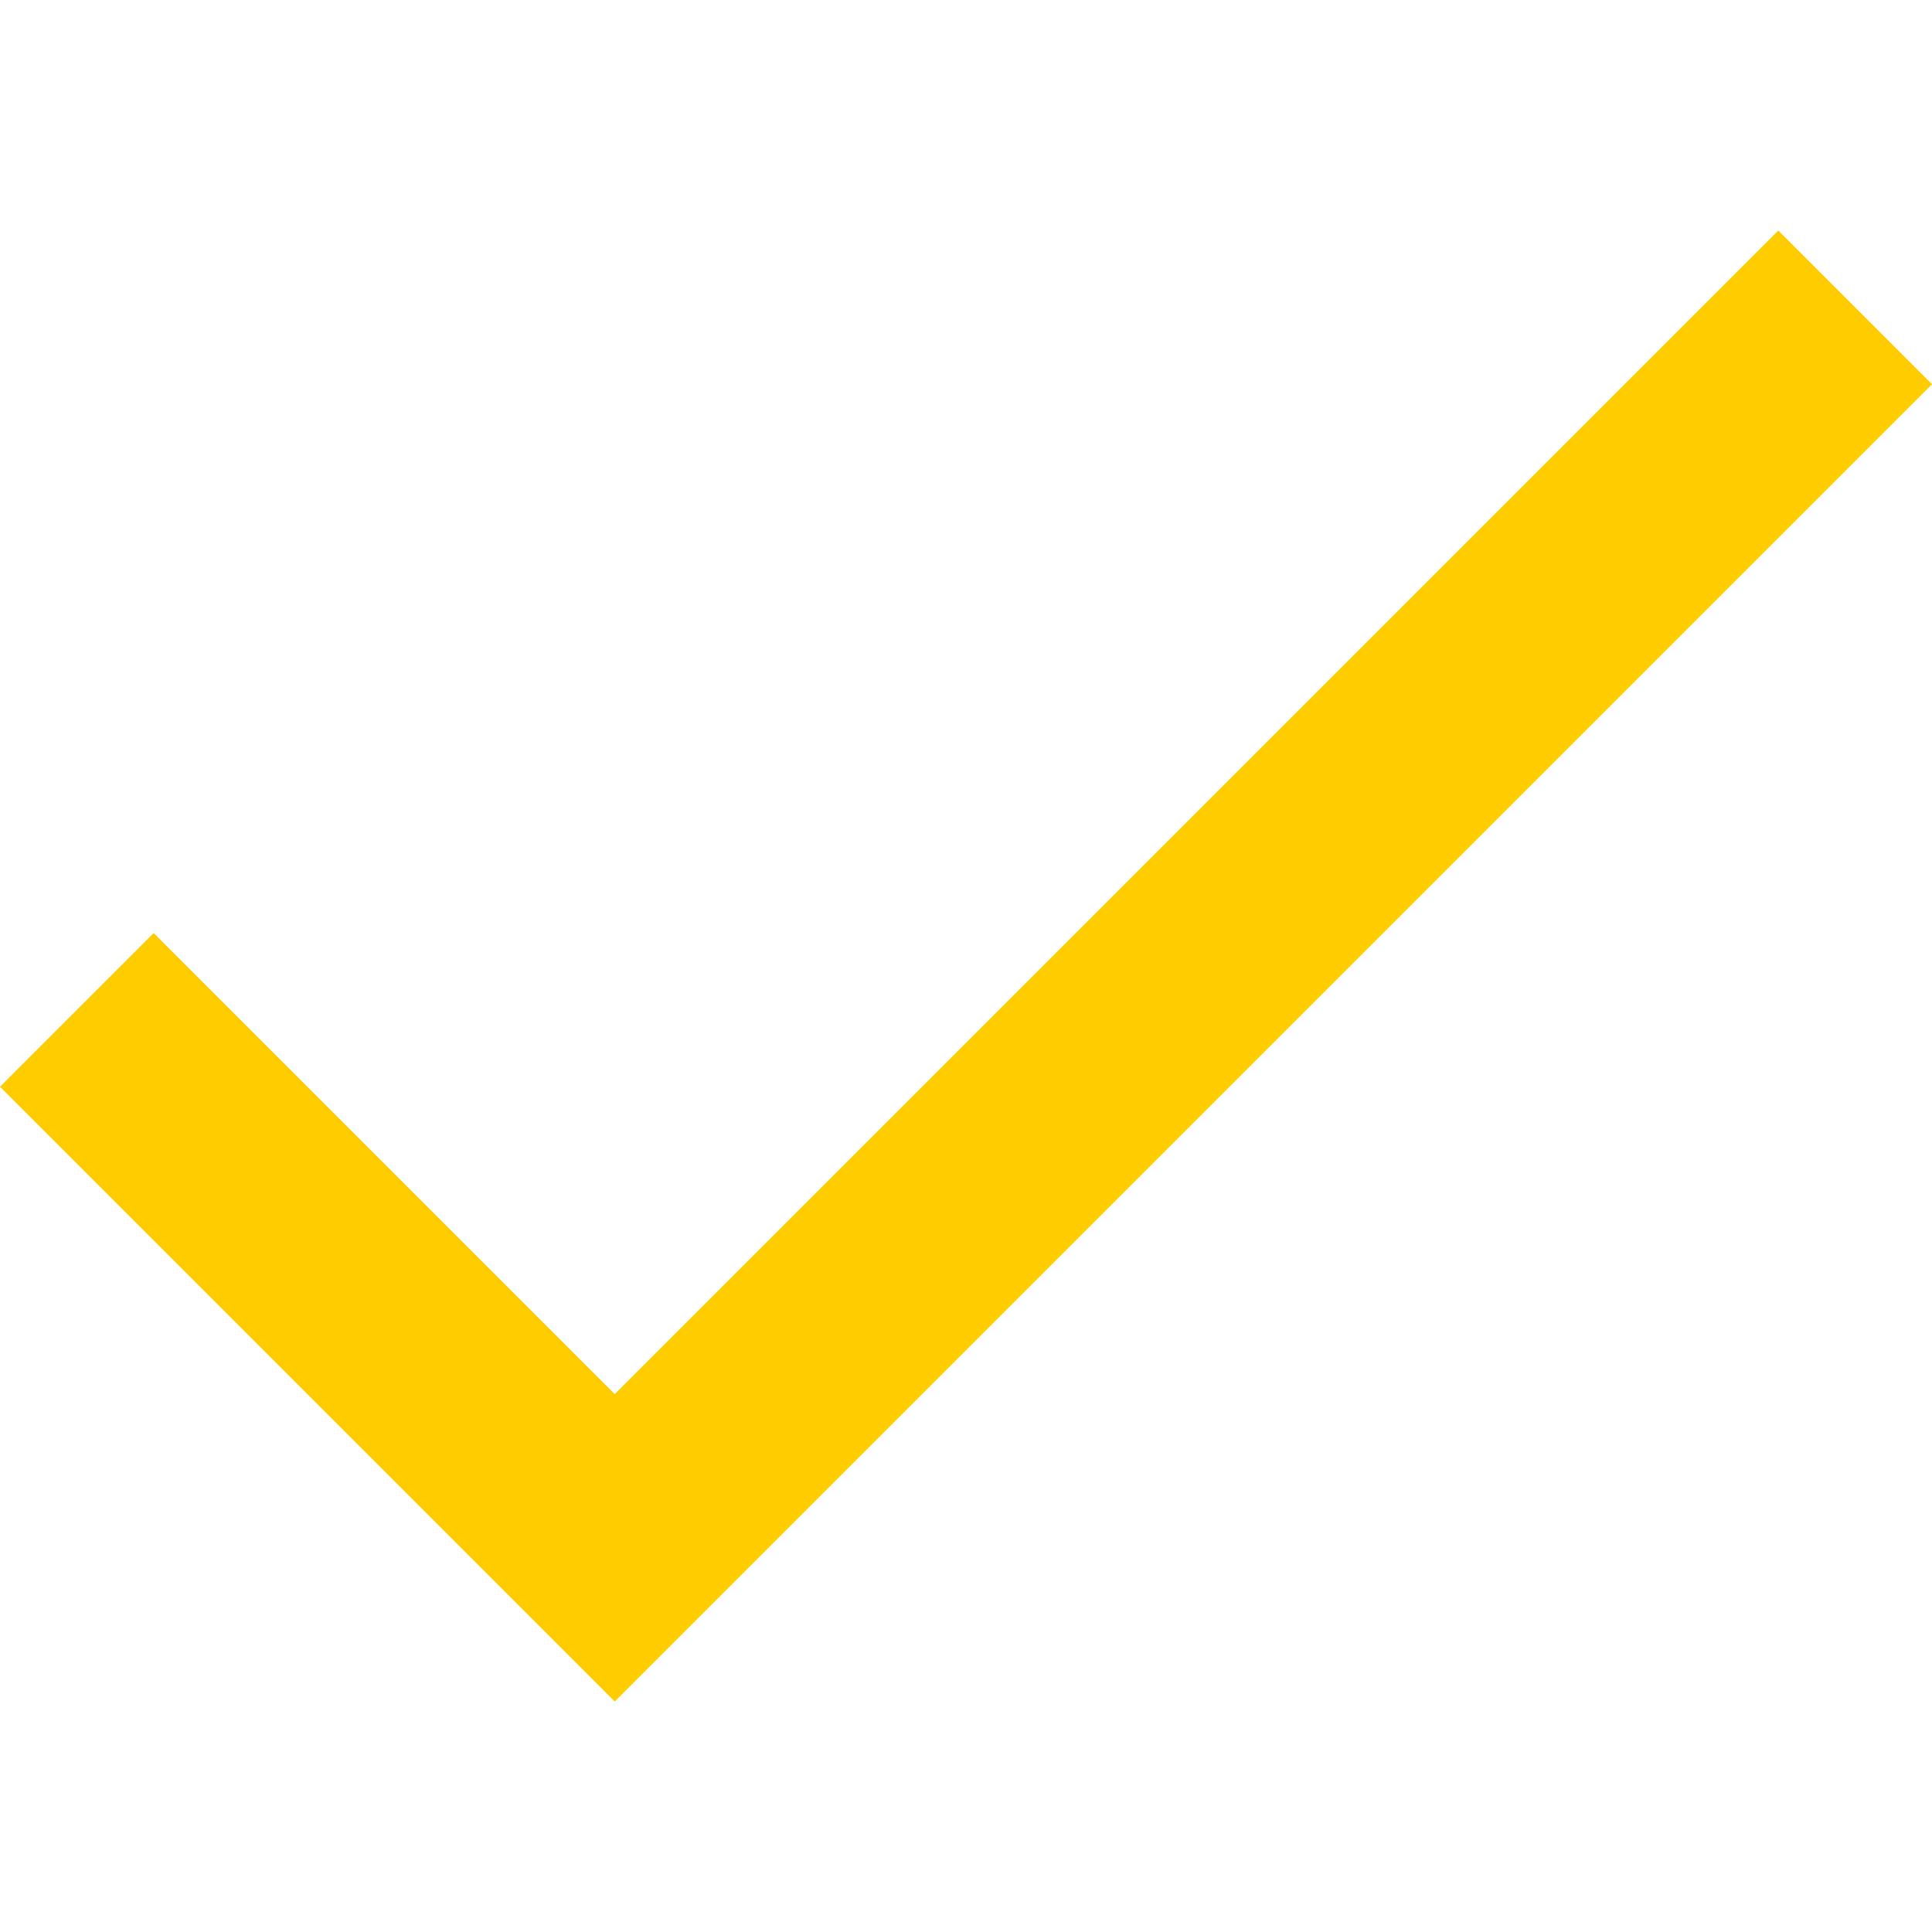
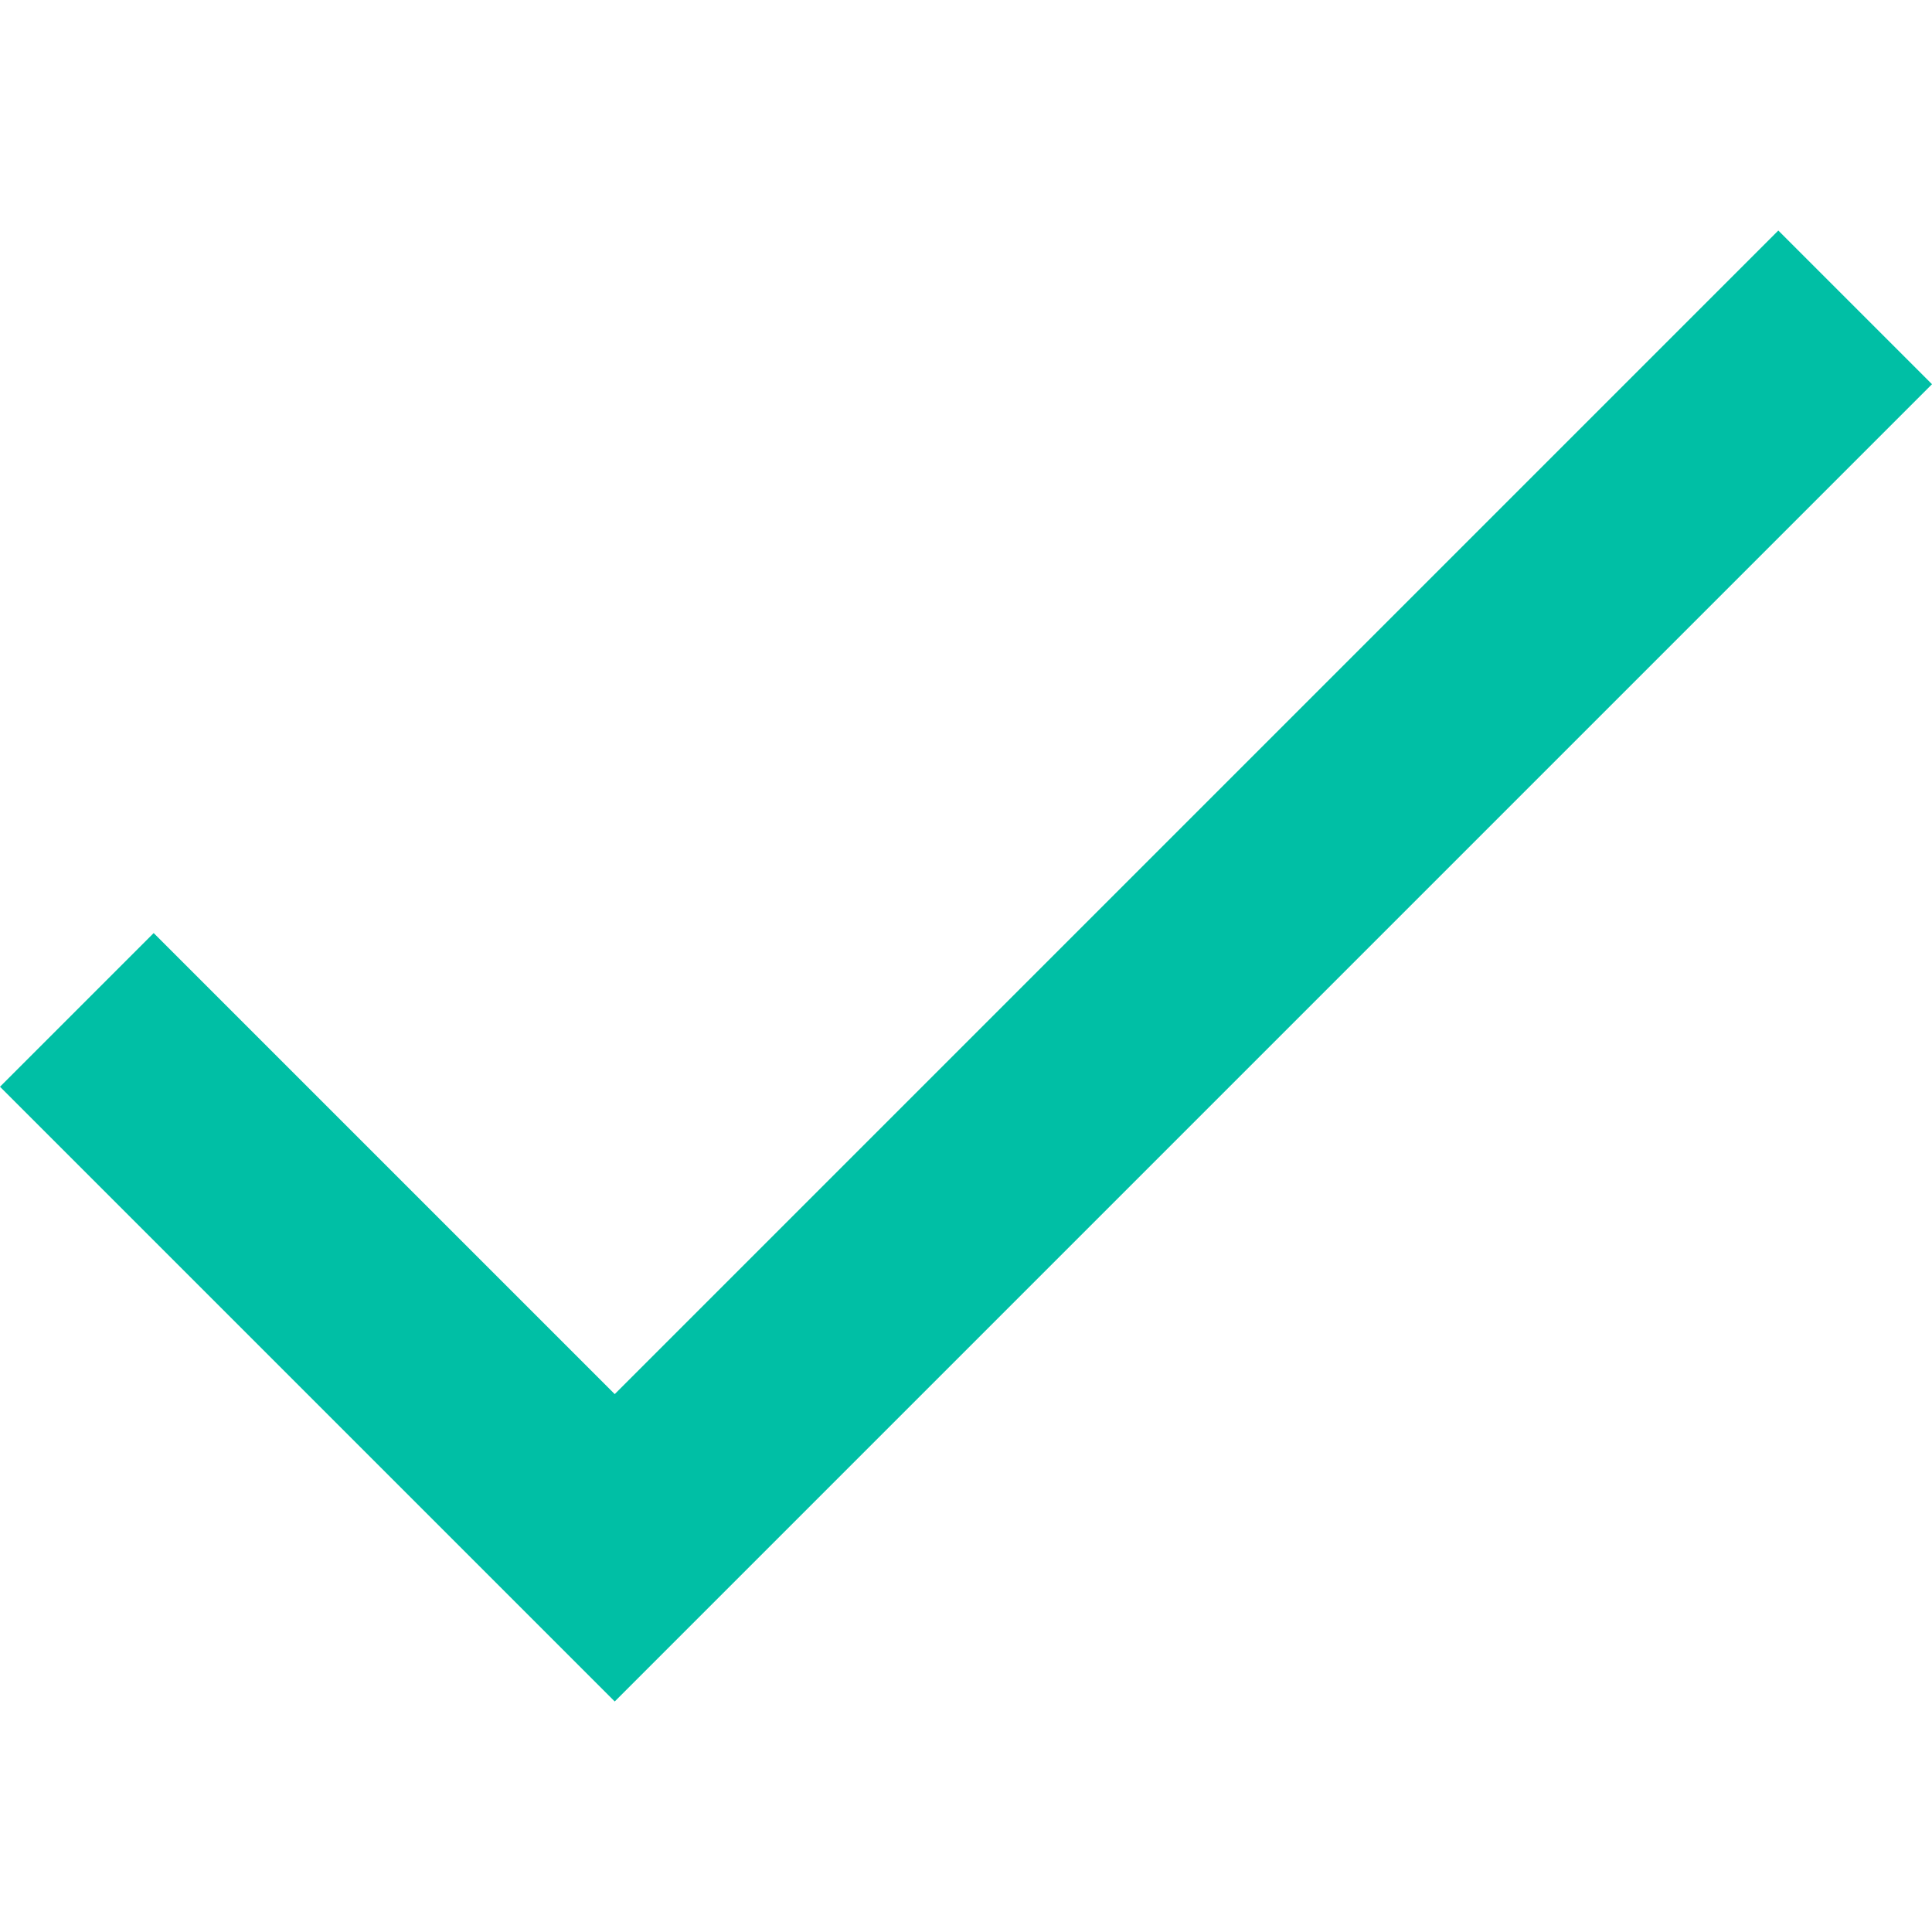
<svg xmlns="http://www.w3.org/2000/svg" version="1.1" id="Capa_1" x="0px" y="0px" width="448.8px" height="448.8px" viewBox="0 0 448.8 448.8" enable-background="new 0 0 448.8 448.8" xml:space="preserve">
  <g>
    <g id="done">
-       <polygon fill="#FFCC00" points="142.8,323.85 35.7,216.75 0,252.451 142.8,395.25 448.8,89.25 413.099,53.55   " />
+       <polygon fill="#00BFA5" points="142.8,323.85 35.7,216.75 0,252.451 142.8,395.25 448.8,89.25 413.099,53.55   " />
    </g>
  </g>
</svg>
